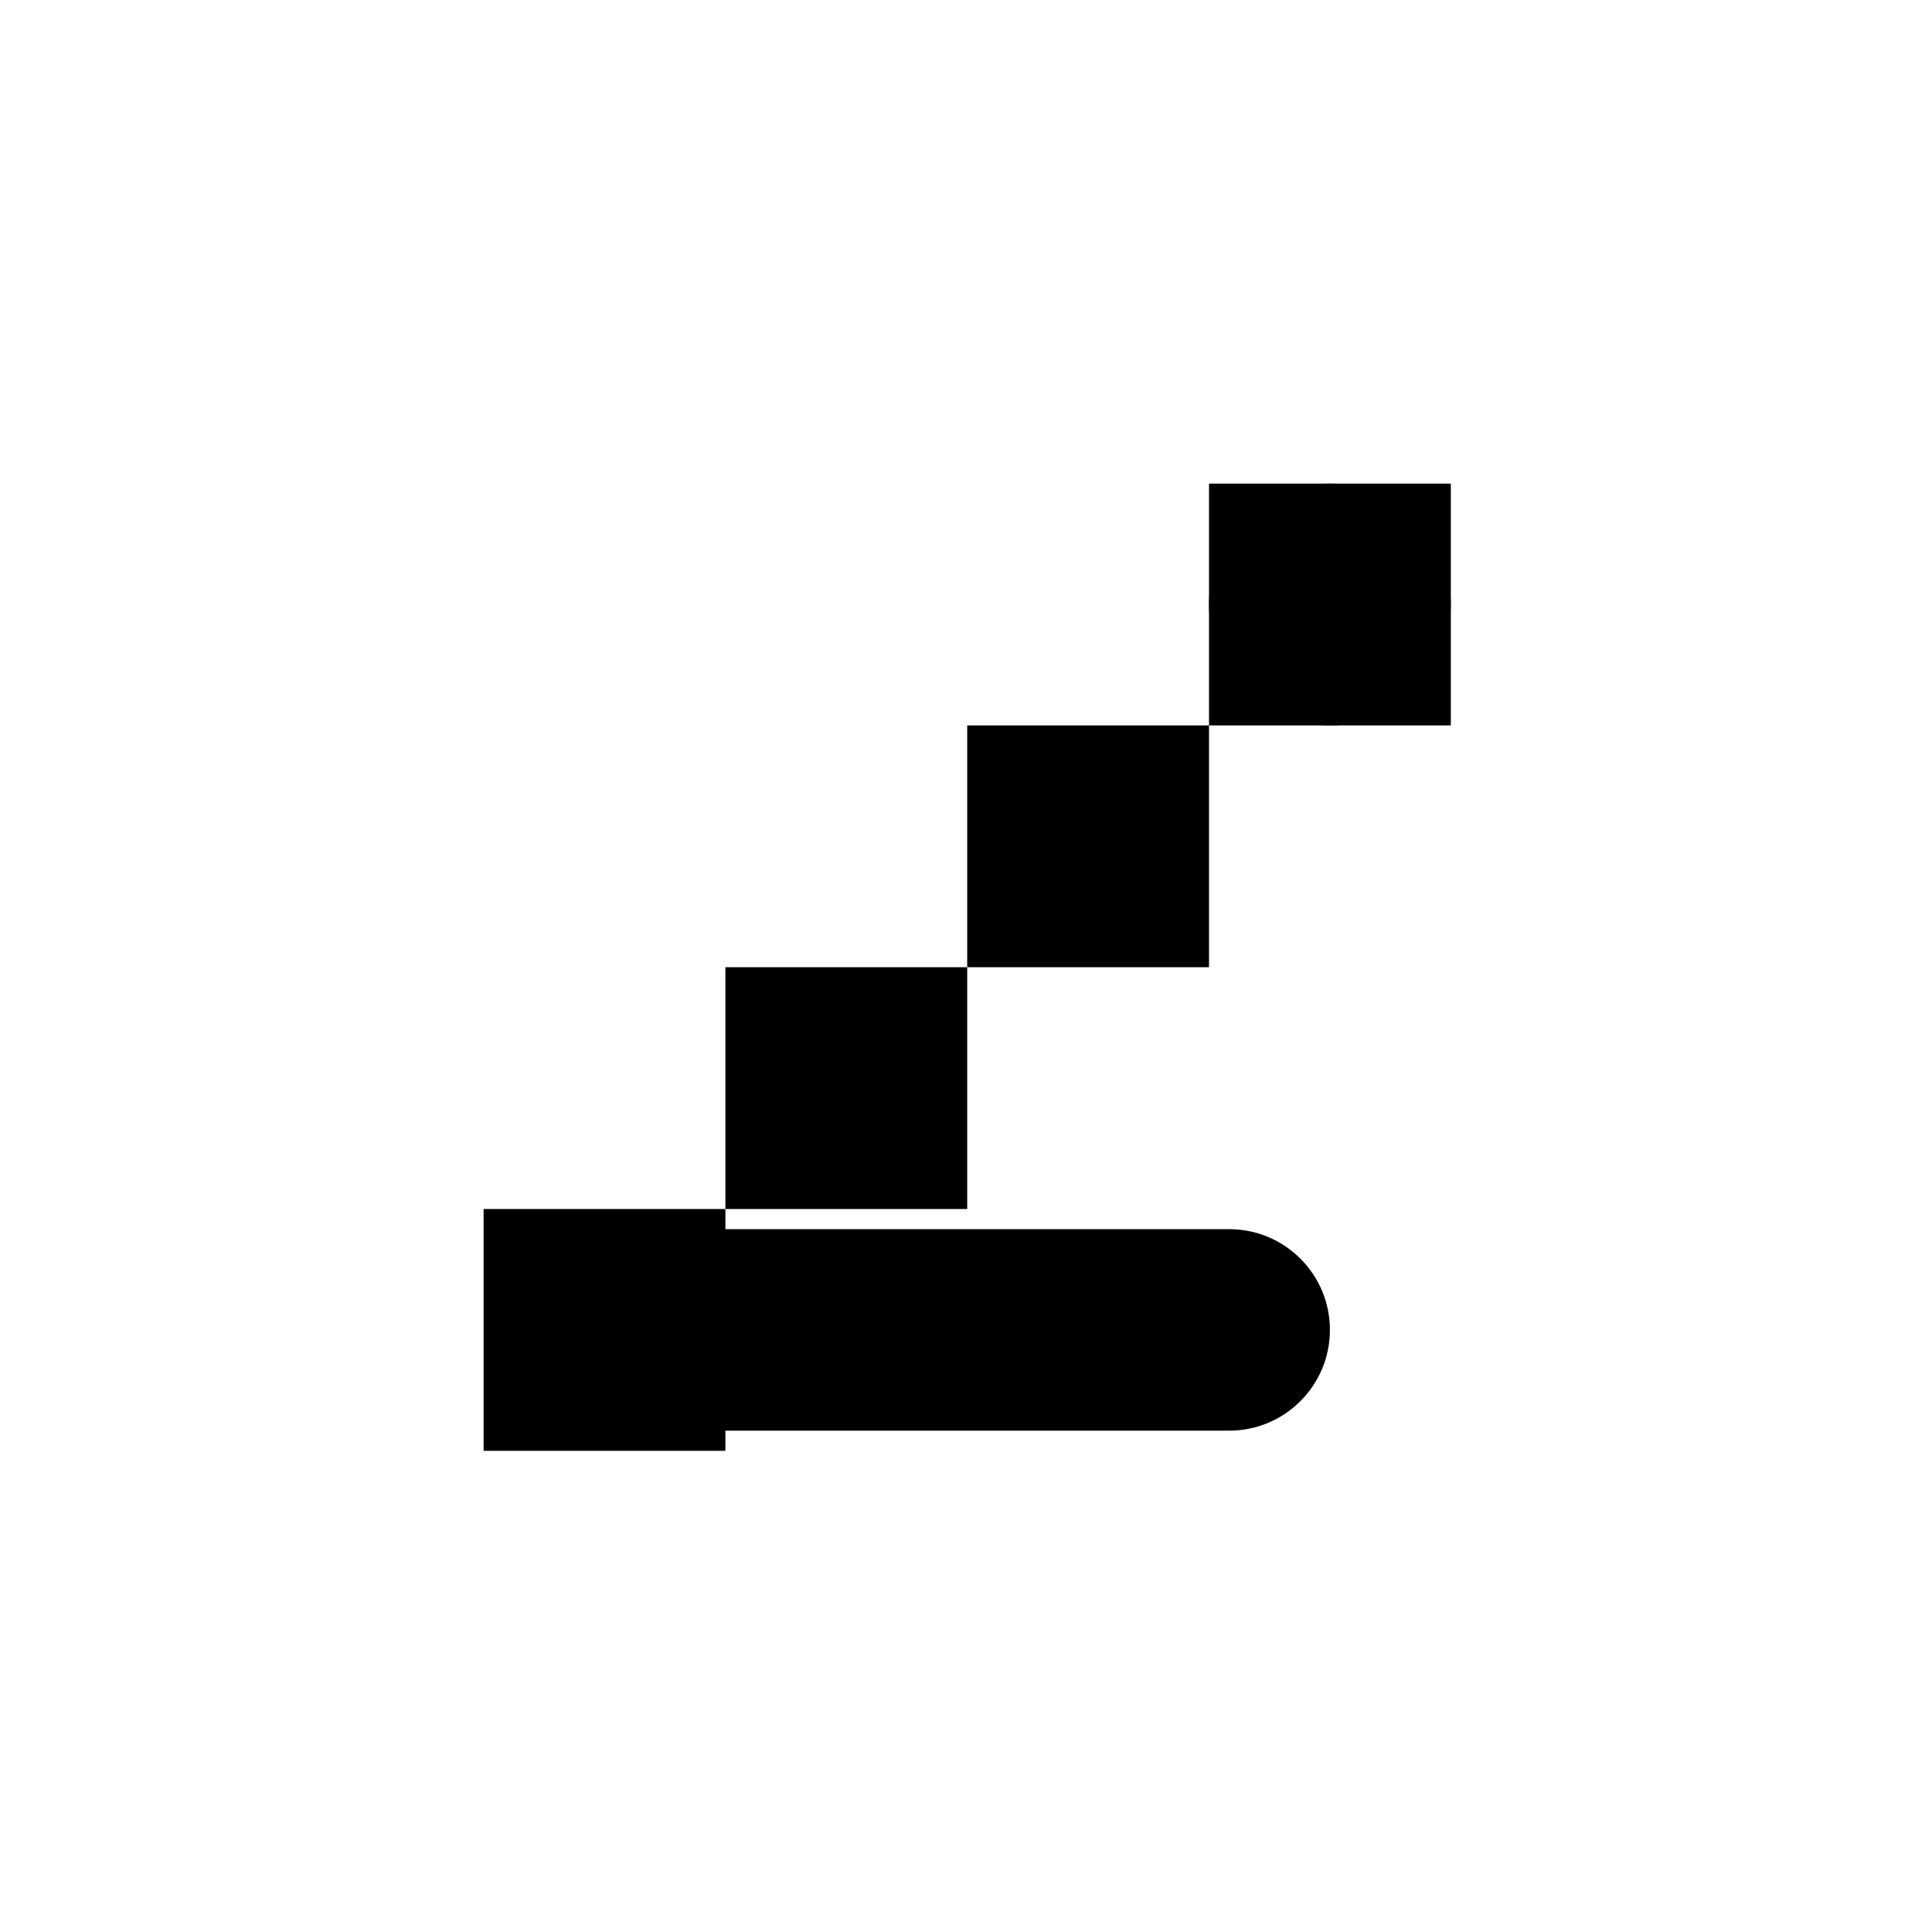
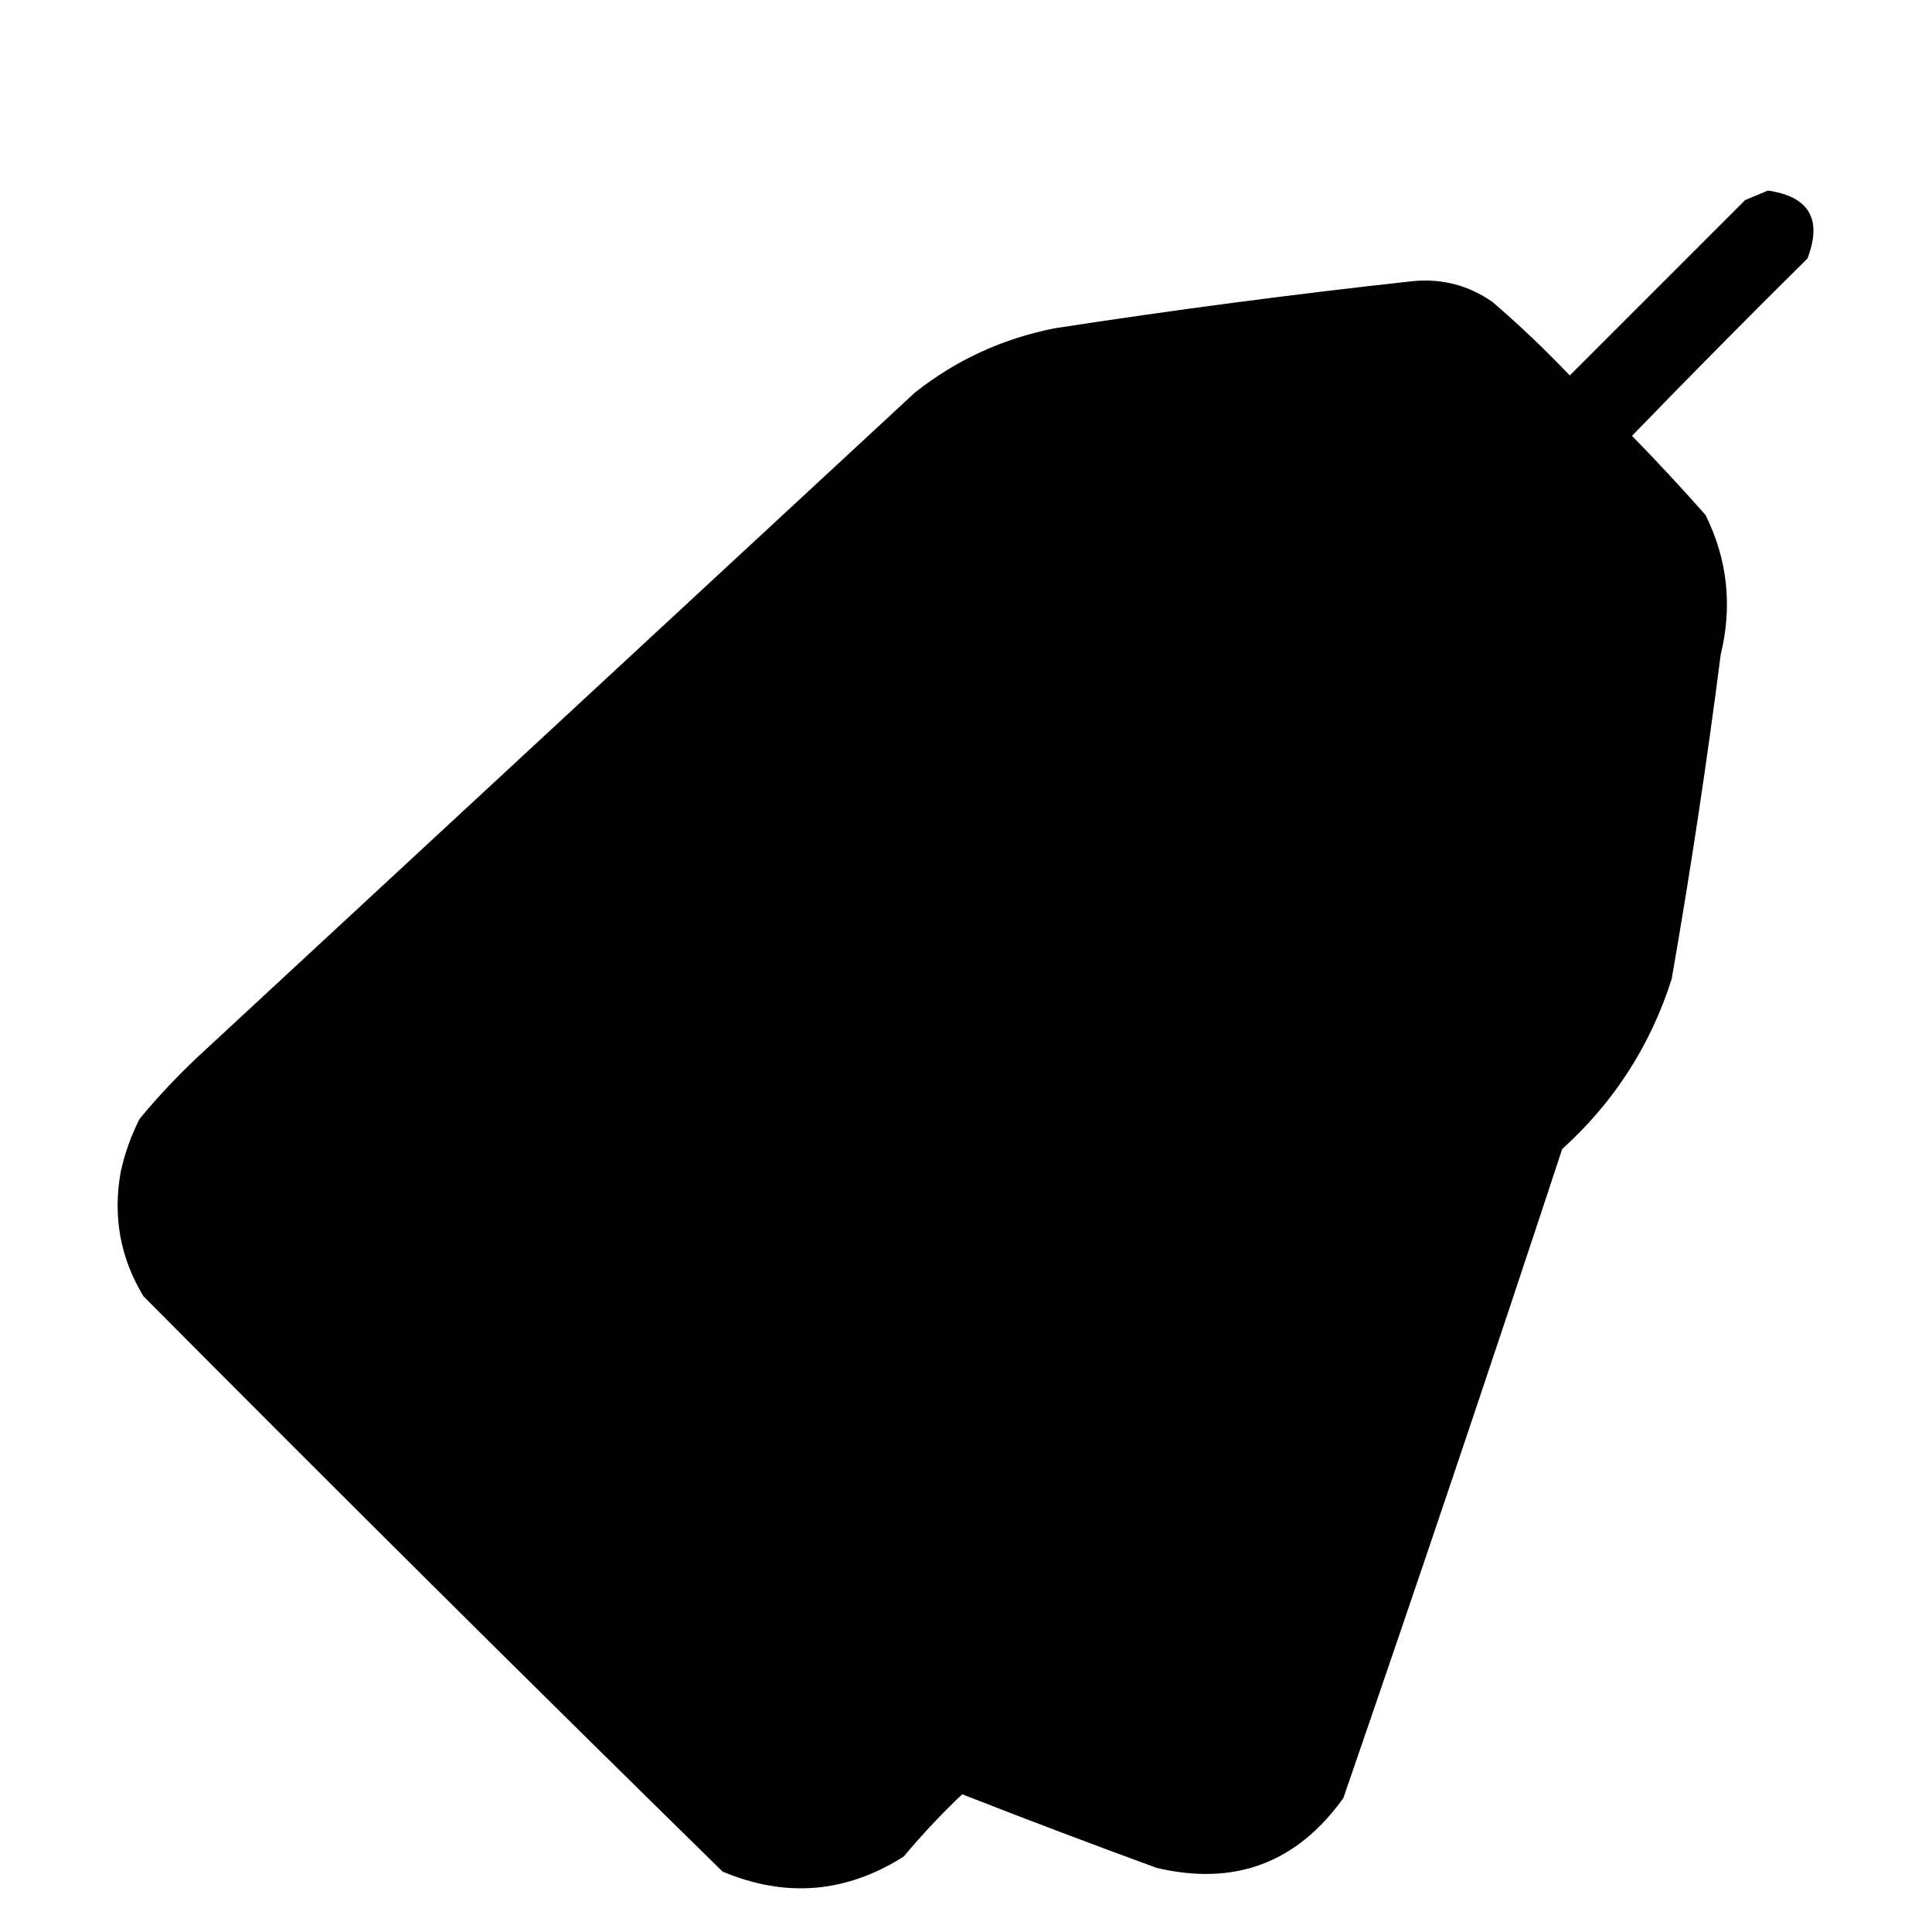
<svg xmlns="http://www.w3.org/2000/svg" version="1.1" width="512" height="512" viewBox="0 0 512 512">
-   <g transform="scale(2.67)">
-     <path d="M48 144V120H72V96H96V72H120V48H144V72H120V96H96V120H72V144H48Z" fill="#000000" />
-     <circle cx="132" cy="60" r="12" fill="#000000" />
-     <path d="M60 132C60 126.477 64.477 122 70 122H122C127.523 122 132 126.477 132 132V132C132 137.523 127.523 142 122 142H70C64.477 142 60 137.523 60 132V132Z" fill="#000000" />
+   <g transform="translate(0, 20)">
+     <path fill="#000000" d="M 468.5,30.5 C 479.465,32.092 482.965,38.092 479,48.5C 463.319,64.014 447.819,79.681 432.5,95.5C 439.184,102.35 445.684,109.35 452,116.5C 457.814,128.268 459.147,140.601 456,153.5C 452.318,182.278 447.984,210.944 443,239.5C 437.367,257.126 427.7,272.126 414,284.5C 395.062,341.982 375.728,399.315 356,456.5C 343.693,473.715 327.193,479.882 306.5,475C 289.239,468.692 272.072,462.192 255,455.5C 249.486,460.714 244.319,466.214 239.5,472C 224.236,481.683 208.236,483.016 191.5,476C 140.028,425.528 88.861,374.694 38,323.5C 31.858,313.343 29.858,302.343 32,290.5C 33.072,285.617 34.739,280.95 37,276.5C 41.8,270.698 46.967,265.198 52.5,260C 115.833,201.333 179.167,142.667 242.5,84C 253.415,75.377 265.749,69.711 279.5,67C 311.084,62.131 342.751,57.964 374.5,54.5C 382.163,53.776 389.163,55.61 395.5,60C 402.636,66.135 409.469,72.635 416,79.5C 431.5,64 447,48.5 462.5,33C 464.611,32.155 466.611,31.322 468.5,30.5 Z M 369.5,76.5 C 373.967,76.133 378.3,76.633 382.5,78C 388.348,83.681 394.015,89.515 399.5,95.5C 391.848,103.652 384.015,111.652 376,119.5C 353.936,112.516 338.936,119.849 331,141.5C 328.26,162.067 336.76,175.234 356.5,181C 374.799,183.103 387.299,175.603 394,158.5C 394.759,155.374 395.259,152.207 395.5,149C 394.903,144.027 394.069,139.194 393,134.5C 400.667,126.833 408.333,119.167 416,111.5C 421.667,117.167 427.333,122.833 433,128.5C 434.701,130.9 435.534,133.567 435.5,136.5C 431.807,164.519 427.973,192.519 424,220.5C 422.654,236.565 416.32,250.232 405,261.5C 345.966,324.199 287.3,387.199 229,450.5C 222.136,457.591 213.969,459.758 204.5,457C 154.694,408.194 105.194,359.028 56,309.5C 52.57,302.024 52.903,294.69 57,287.5C 124.167,225 191.333,162.5 258.5,100C 265.971,94.433 274.304,90.766 283.5,89C 312.354,85.14 341.021,80.974 369.5,76.5 Z M 361.5,138.5 C 371.641,140.45 374.641,146.117 370.5,155.5C 365.333,160.75 360.167,160.75 355,155.5C 351.029,147.447 353.196,141.78 361.5,138.5 Z M 375.5,325.5 C 363.536,365.564 350.369,405.564 336,445.5C 330.529,452.653 323.362,455.487 314.5,454C 300.244,448.47 285.911,443.137 271.5,438C 306.372,400.63 341.039,363.13 375.5,325.5 Z" />
+     <path fill="#000000" d="M 176.5,255.5 C 180.308,255.163 183.974,255.663 187.5,257C 210,279.5 232.5,302 255,324.5C 258.437,333.959 255.27,339.959 245.5,342.5C 243.111,341.82 240.778,340.986 238.5,340C 216.333,317.833 194.167,295.667 172,273.5C 168.281,266.163 169.781,260.163 176.5,255.5 Z" />
+     <path fill="#000000" d="M 144.5,287.5 C 148.273,287.263 151.94,287.763 155.5,289C 178,311.5 200.5,334 223,356.5C 226.924,366.32 223.758,372.32 213.5,374.5C 210.972,374.237 208.639,373.404 206.5,372C 184,349.5 161.5,327 139,304.5C 136.269,297.307 138.102,291.64 144.5,287.5 Z" />
  </g>
</svg>
